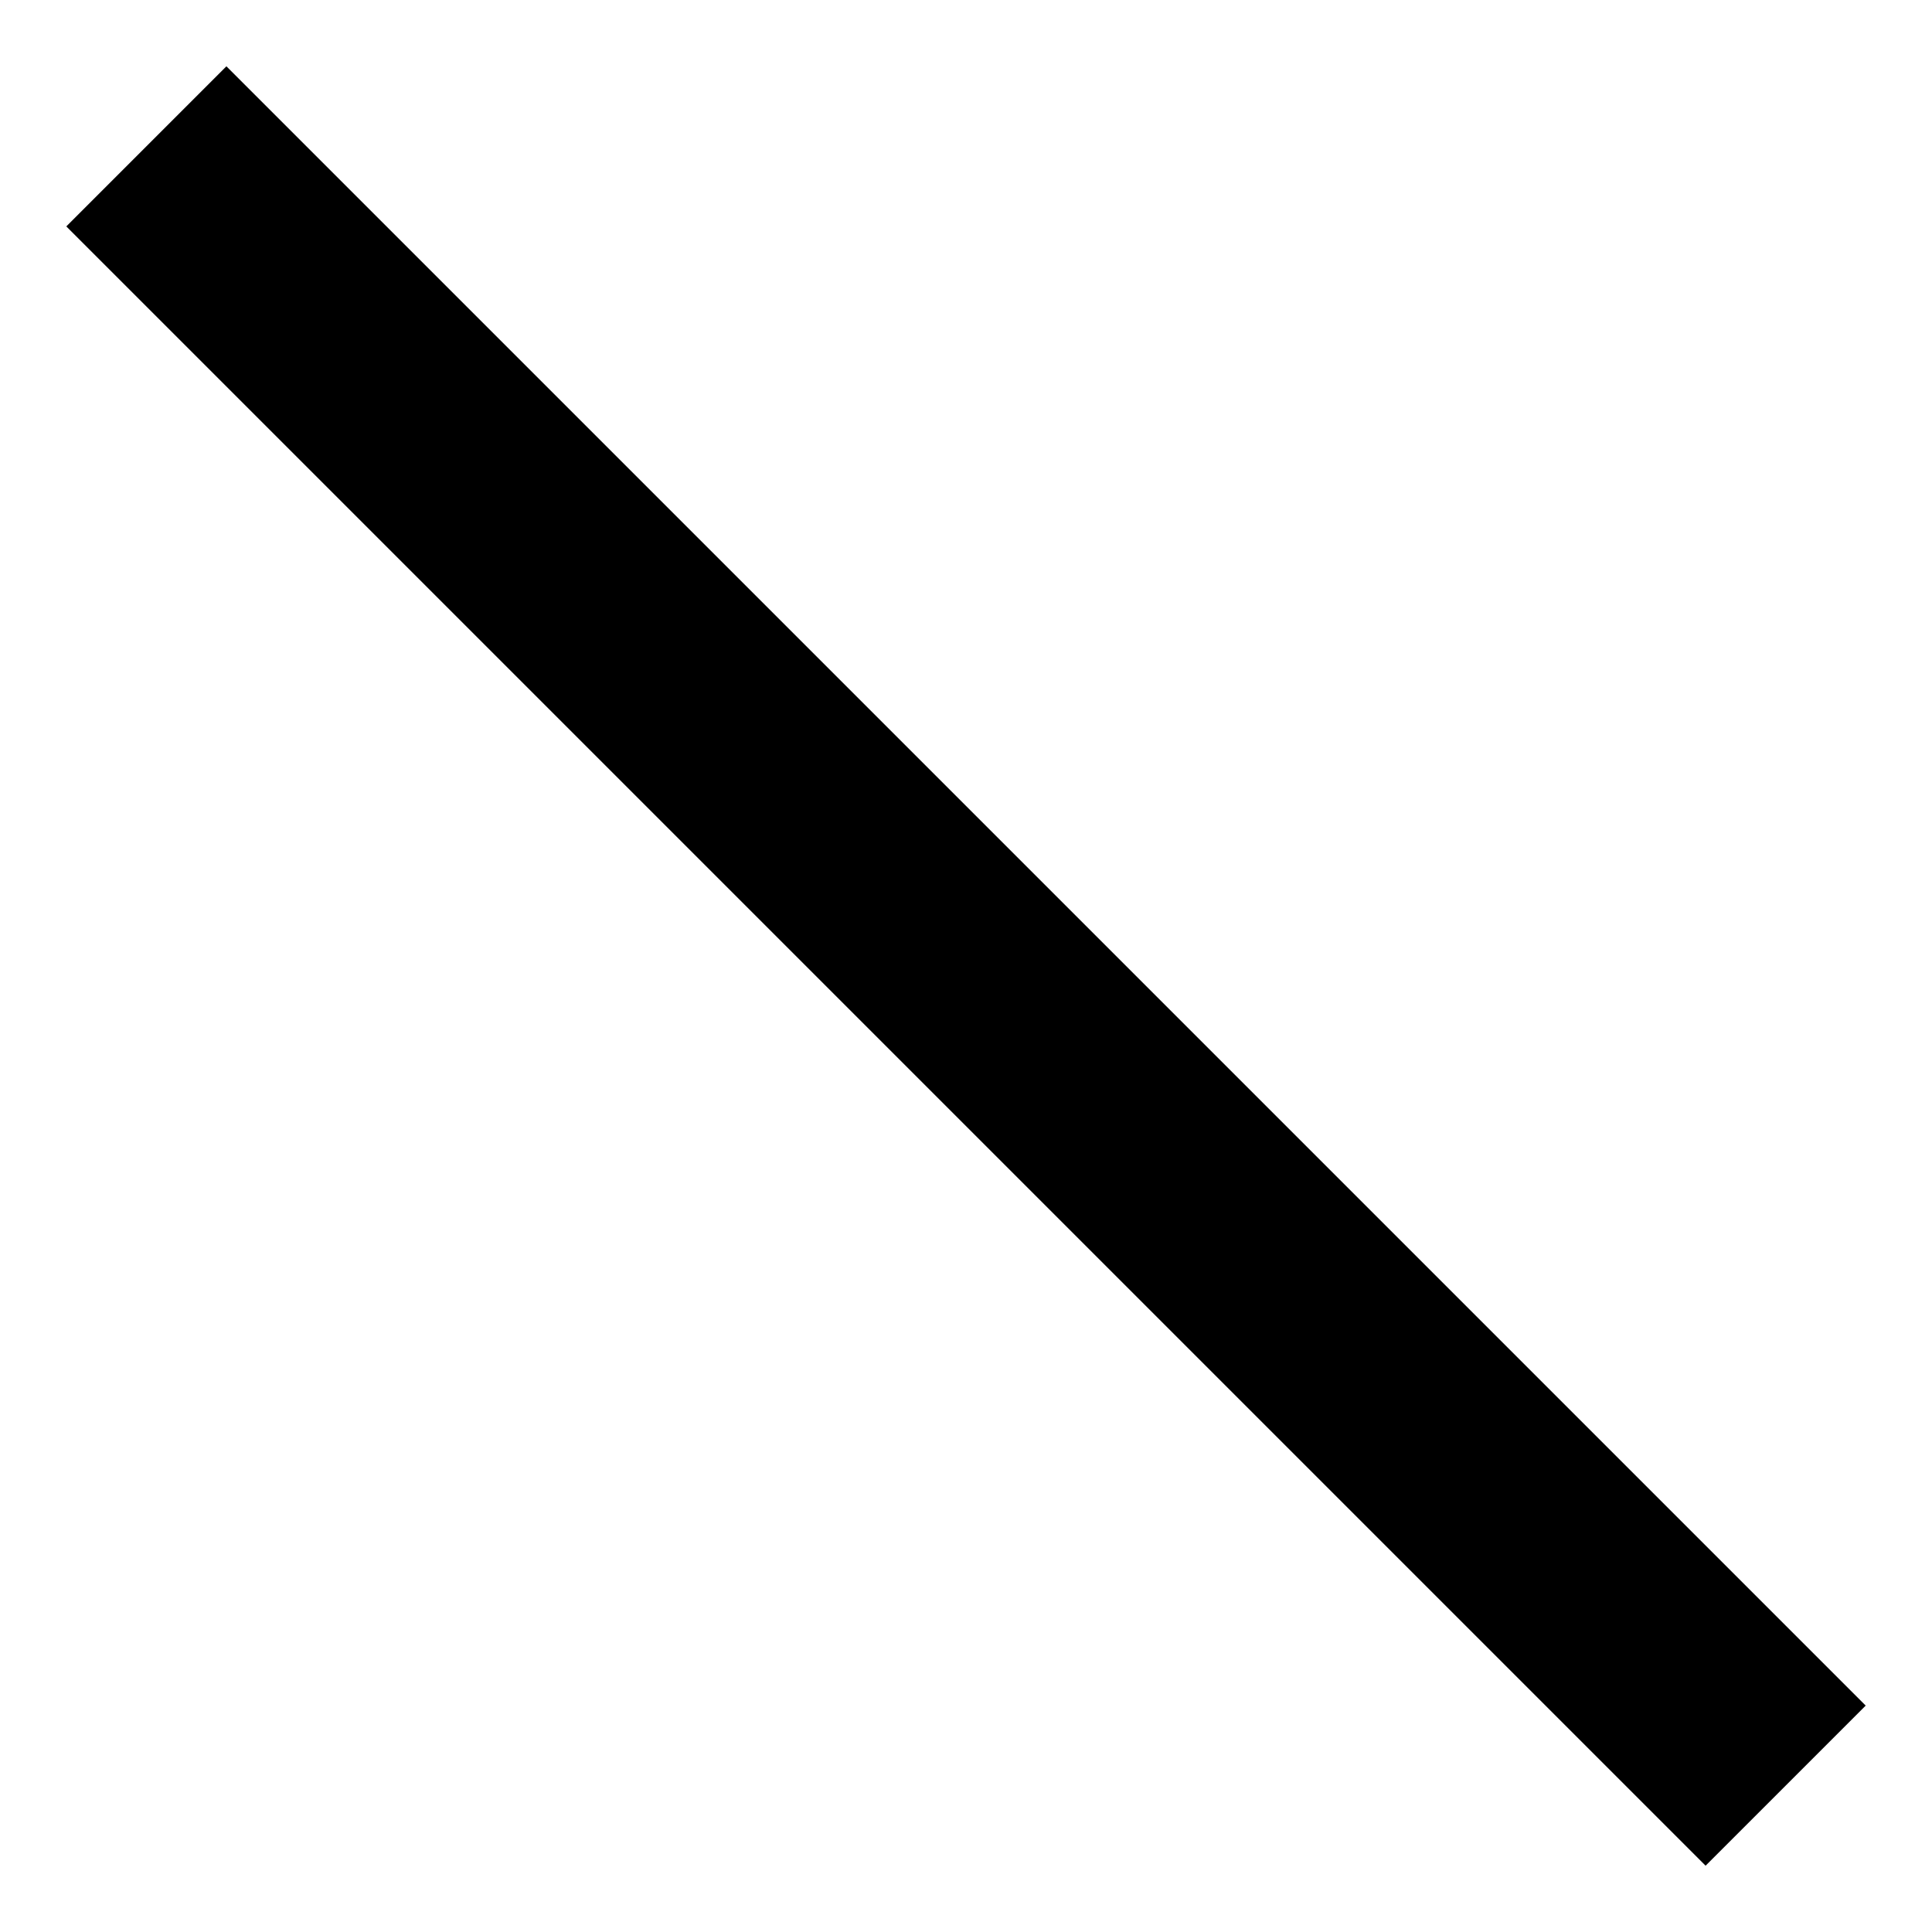
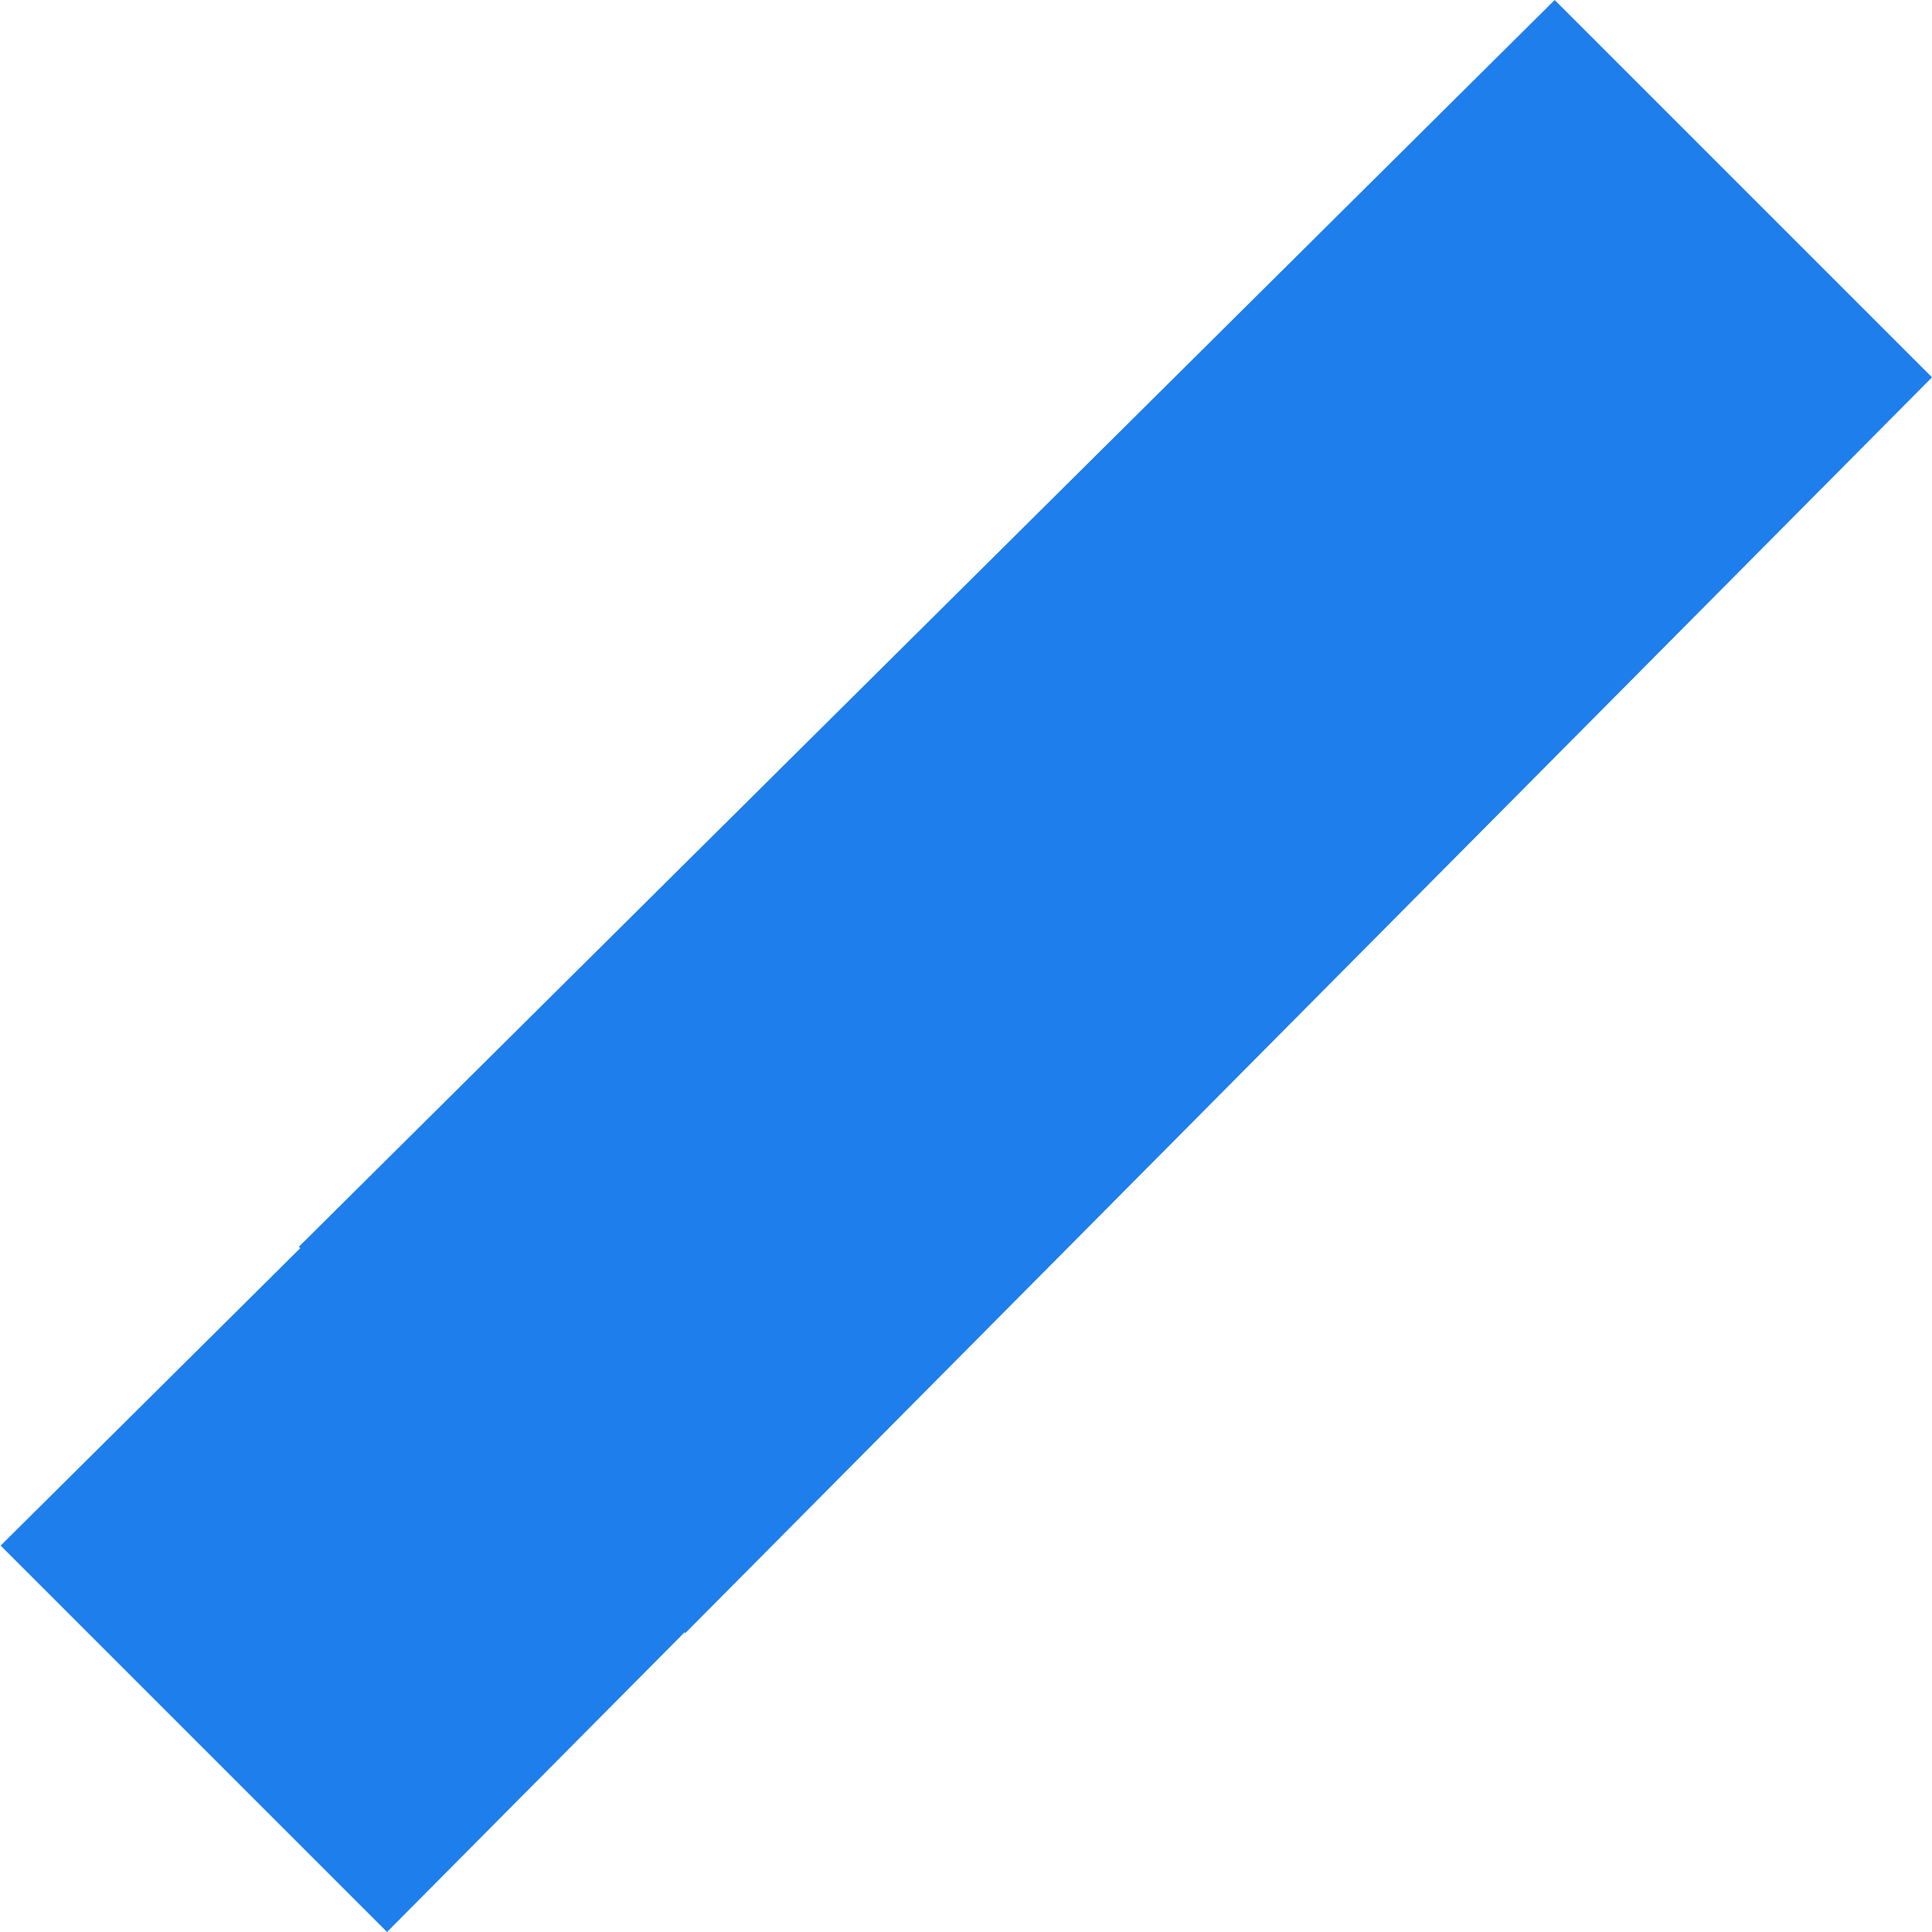
- <svg xmlns="http://www.w3.org/2000/svg" style="isolation:isolate" viewBox="0 0 256 256" width="256pt" height="256pt">
-   <defs>
-     <clipPath id="_clipPath_rvrE3LwmqWYrMmAaTeLMALF69DHXcCdd">
-       <rect width="256" height="256" />
-     </clipPath>
-   </defs>
-   <g clip-path="url(#_clipPath_rvrE3LwmqWYrMmAaTeLMALF69DHXcCdd)">
-     <rect width="256" height="256" style="fill:rgb(0,0,0)" fill-opacity="0" />
-     <line x1="30" y1="30" x2="226" y2="226" vector-effect="non-scaling-stroke" stroke-width="40" stroke="rgb(0,0,0)" stroke-linejoin="miter" stroke-linecap="square" stroke-miterlimit="3" />
-   </g>
+ <svg xmlns="http://www.w3.org/2000/svg" width="100%" height="100%" viewBox="0 0 512 512" version="1.1" xml:space="preserve" style="fill-rule:evenodd;clip-rule:evenodd;stroke-linejoin:round;stroke-miterlimit:2;">
+   <path d="M79.58,330.767L0.173,409.6L102.573,512L181.406,432.593L181.607,432.794L512,99.994L412.007,0L79.207,330.394L79.58,330.767Z" style="fill:rgb(30,126,235);fill-rule:nonzero;" />
</svg>
